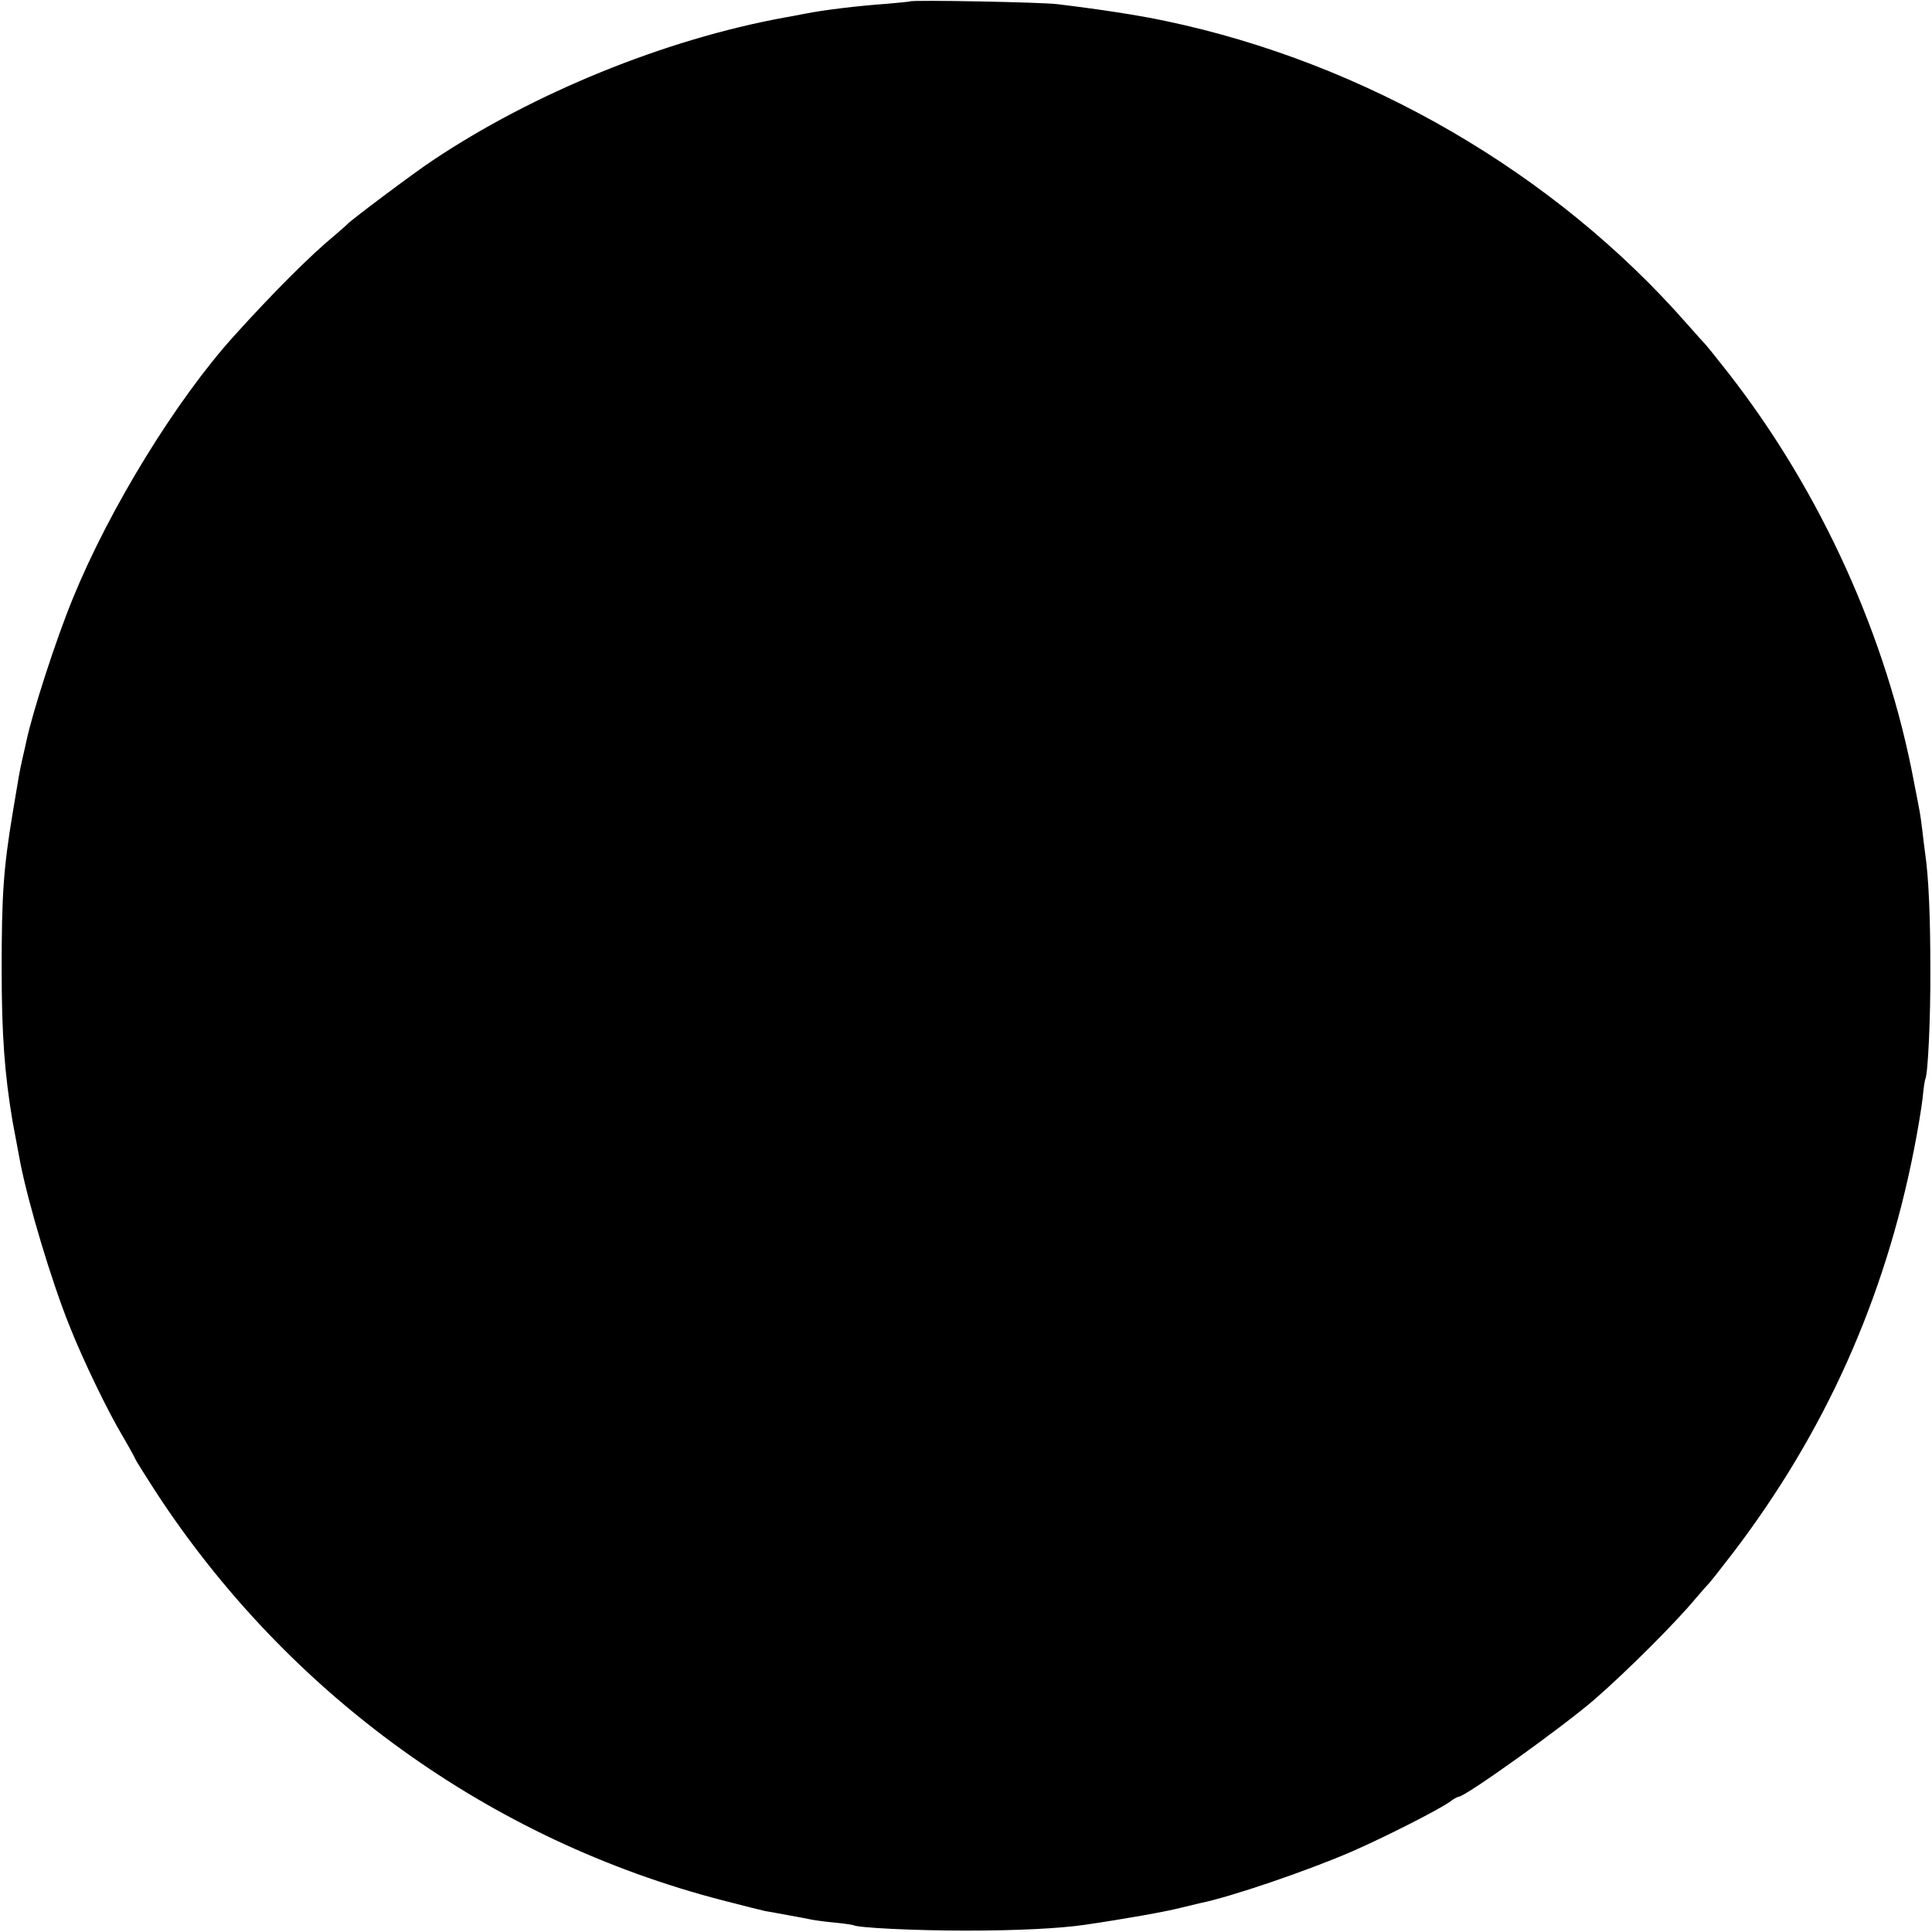
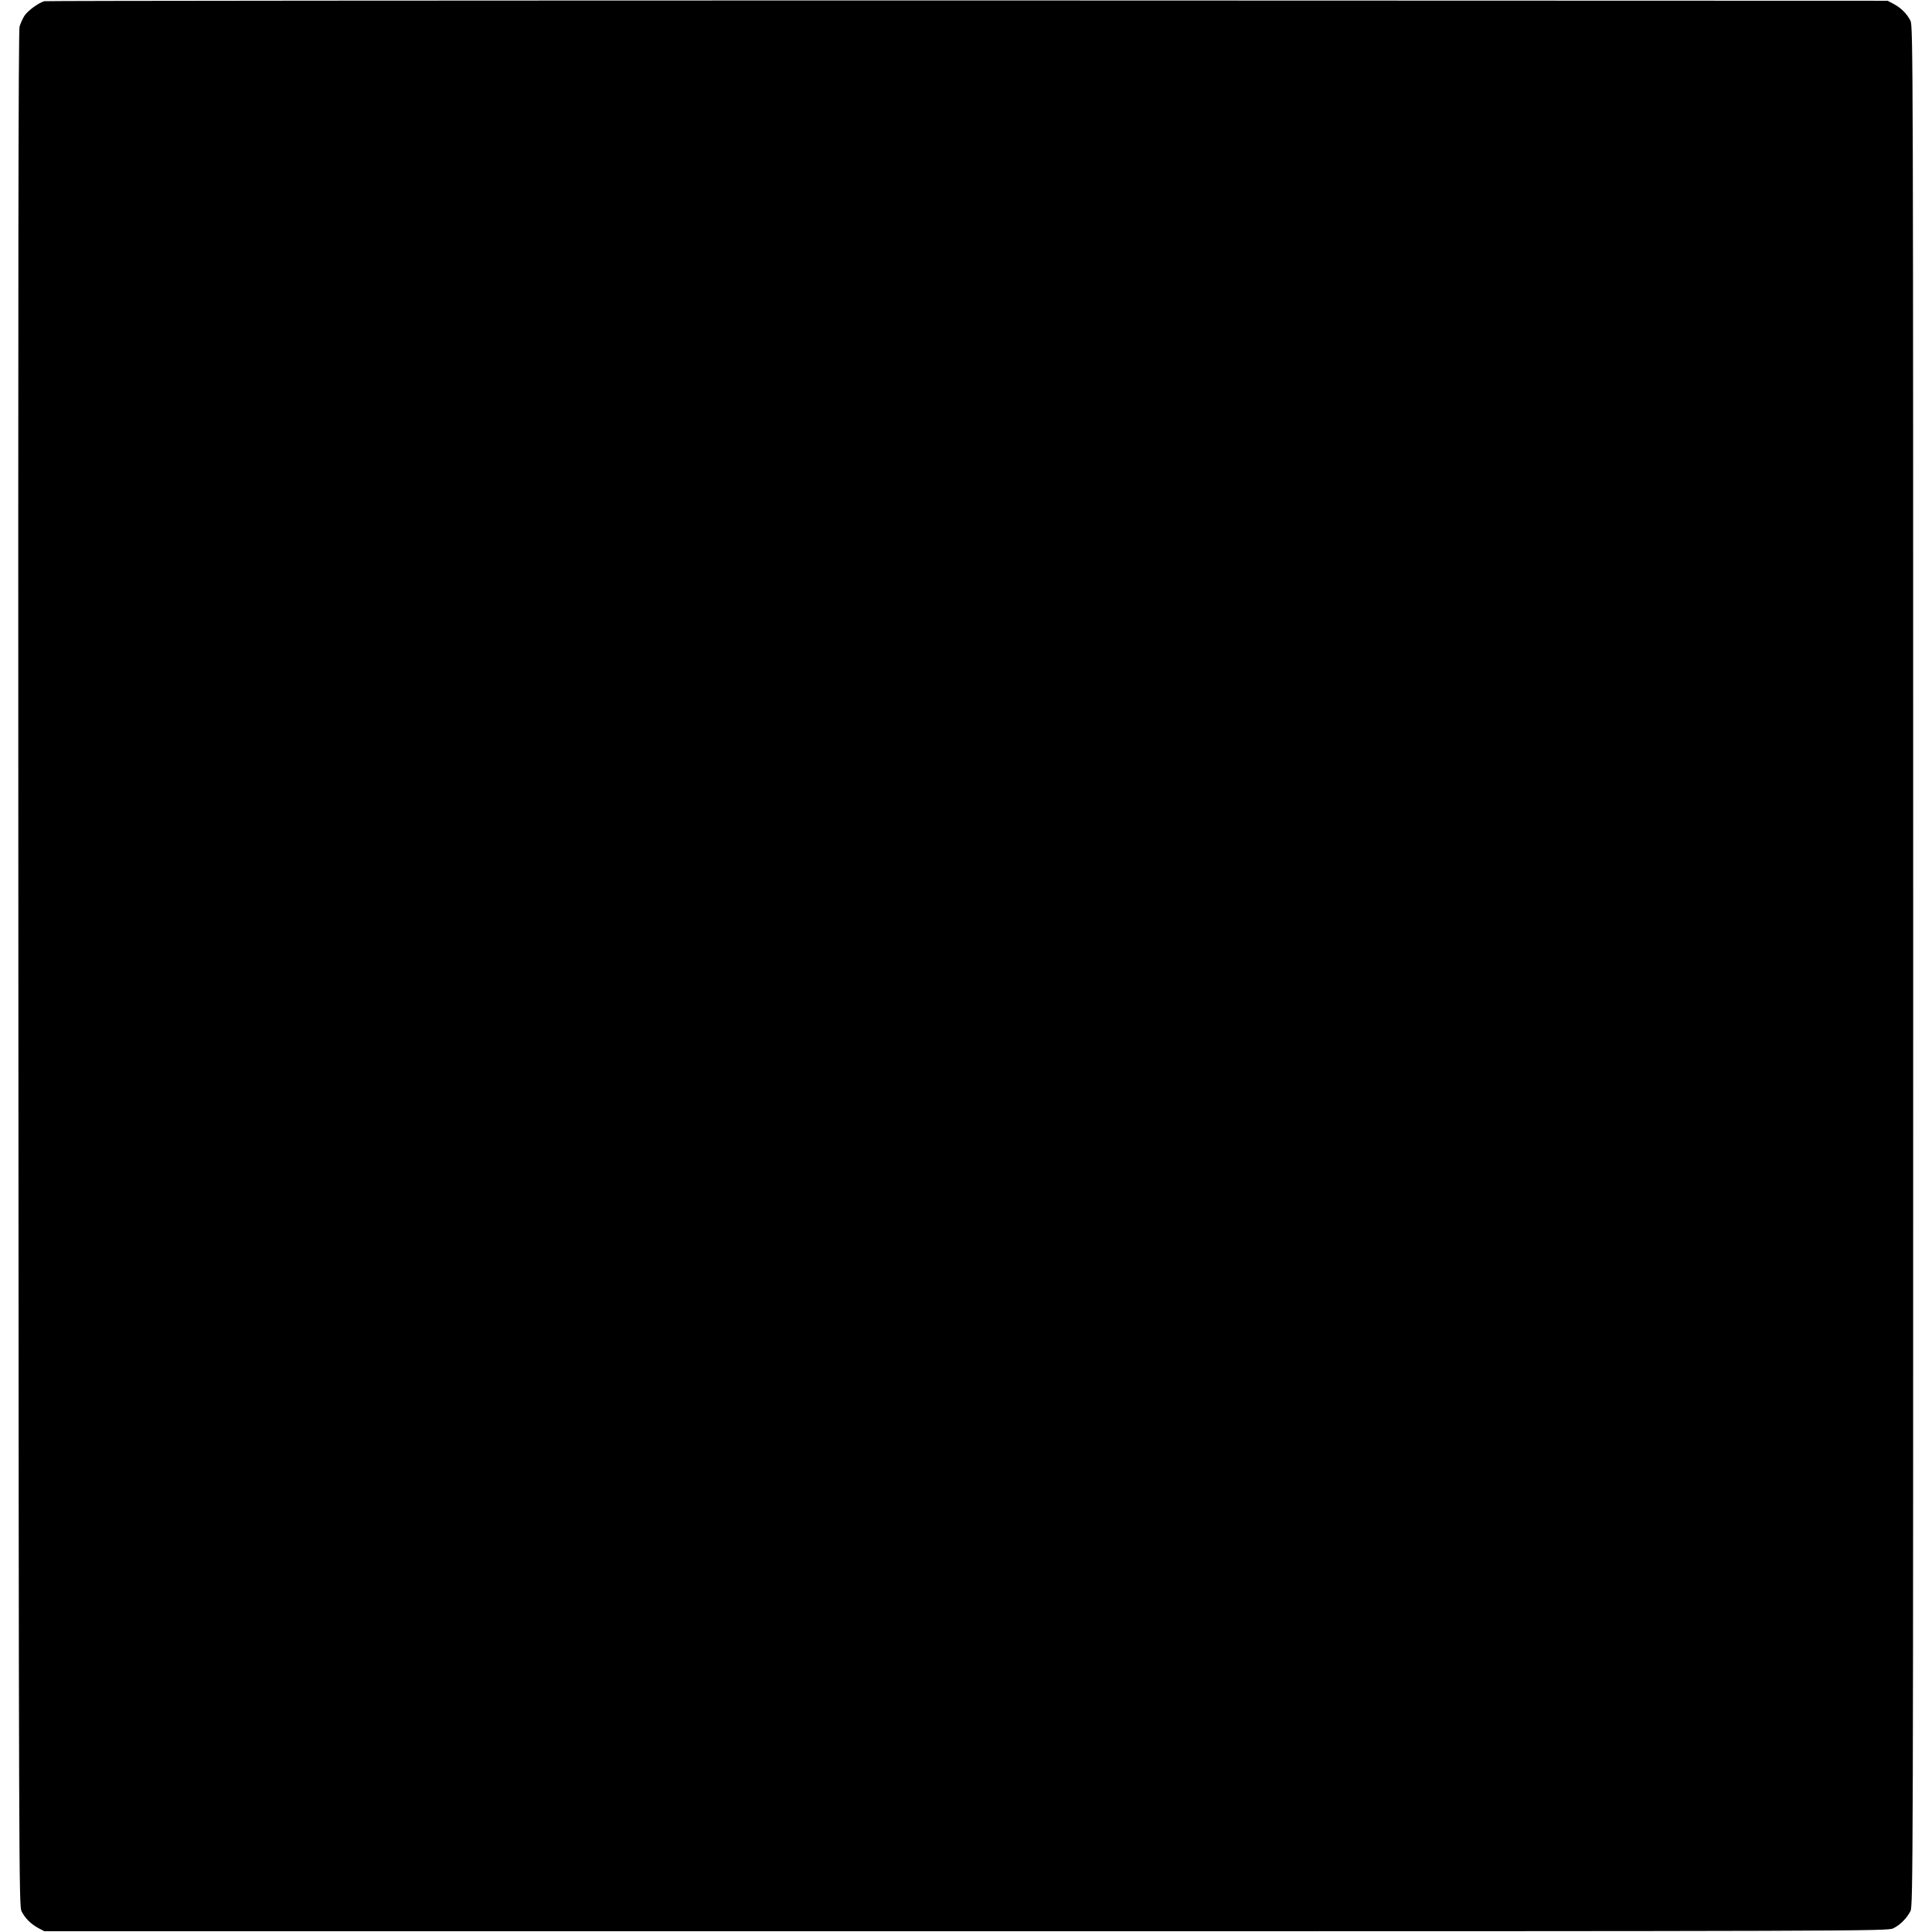
- <svg xmlns="http://www.w3.org/2000/svg" version="1.0" width="700pt" height="700pt" viewBox="0 0 700 700" preserveAspectRatio="xMidYMid meet">
-   <g transform="translate(0,700) scale(0.1,-0.1)" fill="#000000" stroke="none">
-     <path d="M3298 6995 c-2 -1 -41 -5 -88 -9 -100 -7 -225 -22 -295 -36 -27 -5 -61 -12 -75 -14 -431 -79 -908 -273 -1275 -519 -69 -46 -297 -217 -305 -228 -3 -3 -25 -23 -50 -44 -85 -70 -220 -205 -361 -361 -210 -232 -452 -626 -585 -952 -62 -151 -146 -411 -169 -520 -2 -9 -8 -37 -14 -62 -11 -49 -13 -63 -35 -195 -34 -204 -40 -302 -40 -570 0 -233 11 -378 39 -545 6 -32 24 -129 29 -155 30 -151 112 -425 177 -587 48 -122 139 -311 196 -406 24 -41 43 -76 43 -78 0 -2 33 -55 73 -117 480 -736 1212 -1264 2054 -1482 72 -19 142 -36 155 -39 13 -2 50 -9 83 -15 33 -6 71 -13 85 -16 14 -3 52 -8 85 -11 33 -3 63 -8 66 -9 15 -10 227 -20 409 -20 188 0 341 8 430 21 144 21 295 48 345 61 33 8 67 16 75 18 109 22 388 117 549 187 121 53 308 148 353 179 14 11 29 19 33 19 24 0 383 257 495 355 118 103 293 278 365 365 21 25 41 47 44 50 4 3 45 55 91 115 332 436 547 915 654 1456 14 70 28 155 32 190 3 35 8 67 10 70 9 17 19 214 18 399 0 188 -6 331 -19 420 -3 19 -7 56 -10 81 -3 25 -7 54 -9 65 -2 10 -11 60 -21 109 -98 525 -337 1052 -670 1480 -43 55 -81 102 -84 105 -3 3 -35 38 -70 78 -479 546 -1164 944 -1888 1096 -98 21 -243 43 -393 61 -54 7 -526 16 -532 10z" />
+ <svg xmlns="http://www.w3.org/2000/svg" version="1.0" width="1284pt" height="1284pt" viewBox="0 0 1284 1284" preserveAspectRatio="xMidYMid meet">
+   <g transform="translate(0,1284) scale(0.1,-0.1)" fill="#000000" stroke="none">
+     <path d="M294 12832 c-41 -13 -109 -63 -131 -96 -12 -18 -26 -51 -33 -72 -8 -29 -10 -1682 -8 -6264 3 -6026 4 -6226 21 -6262 24 -47 61 -84 112 -112 l40 -21 6125 0 c5948 0 6126 1 6162 19 47 23 91 68 115 115 17 35 18 292 18 6281 0 6048 -1 6246 -18 6282 -24 47 -61 84 -112 112 l-40 21 -6115 2 c-3363 0 -6125 -2 -6136 -5z" />
  </g>
</svg>
